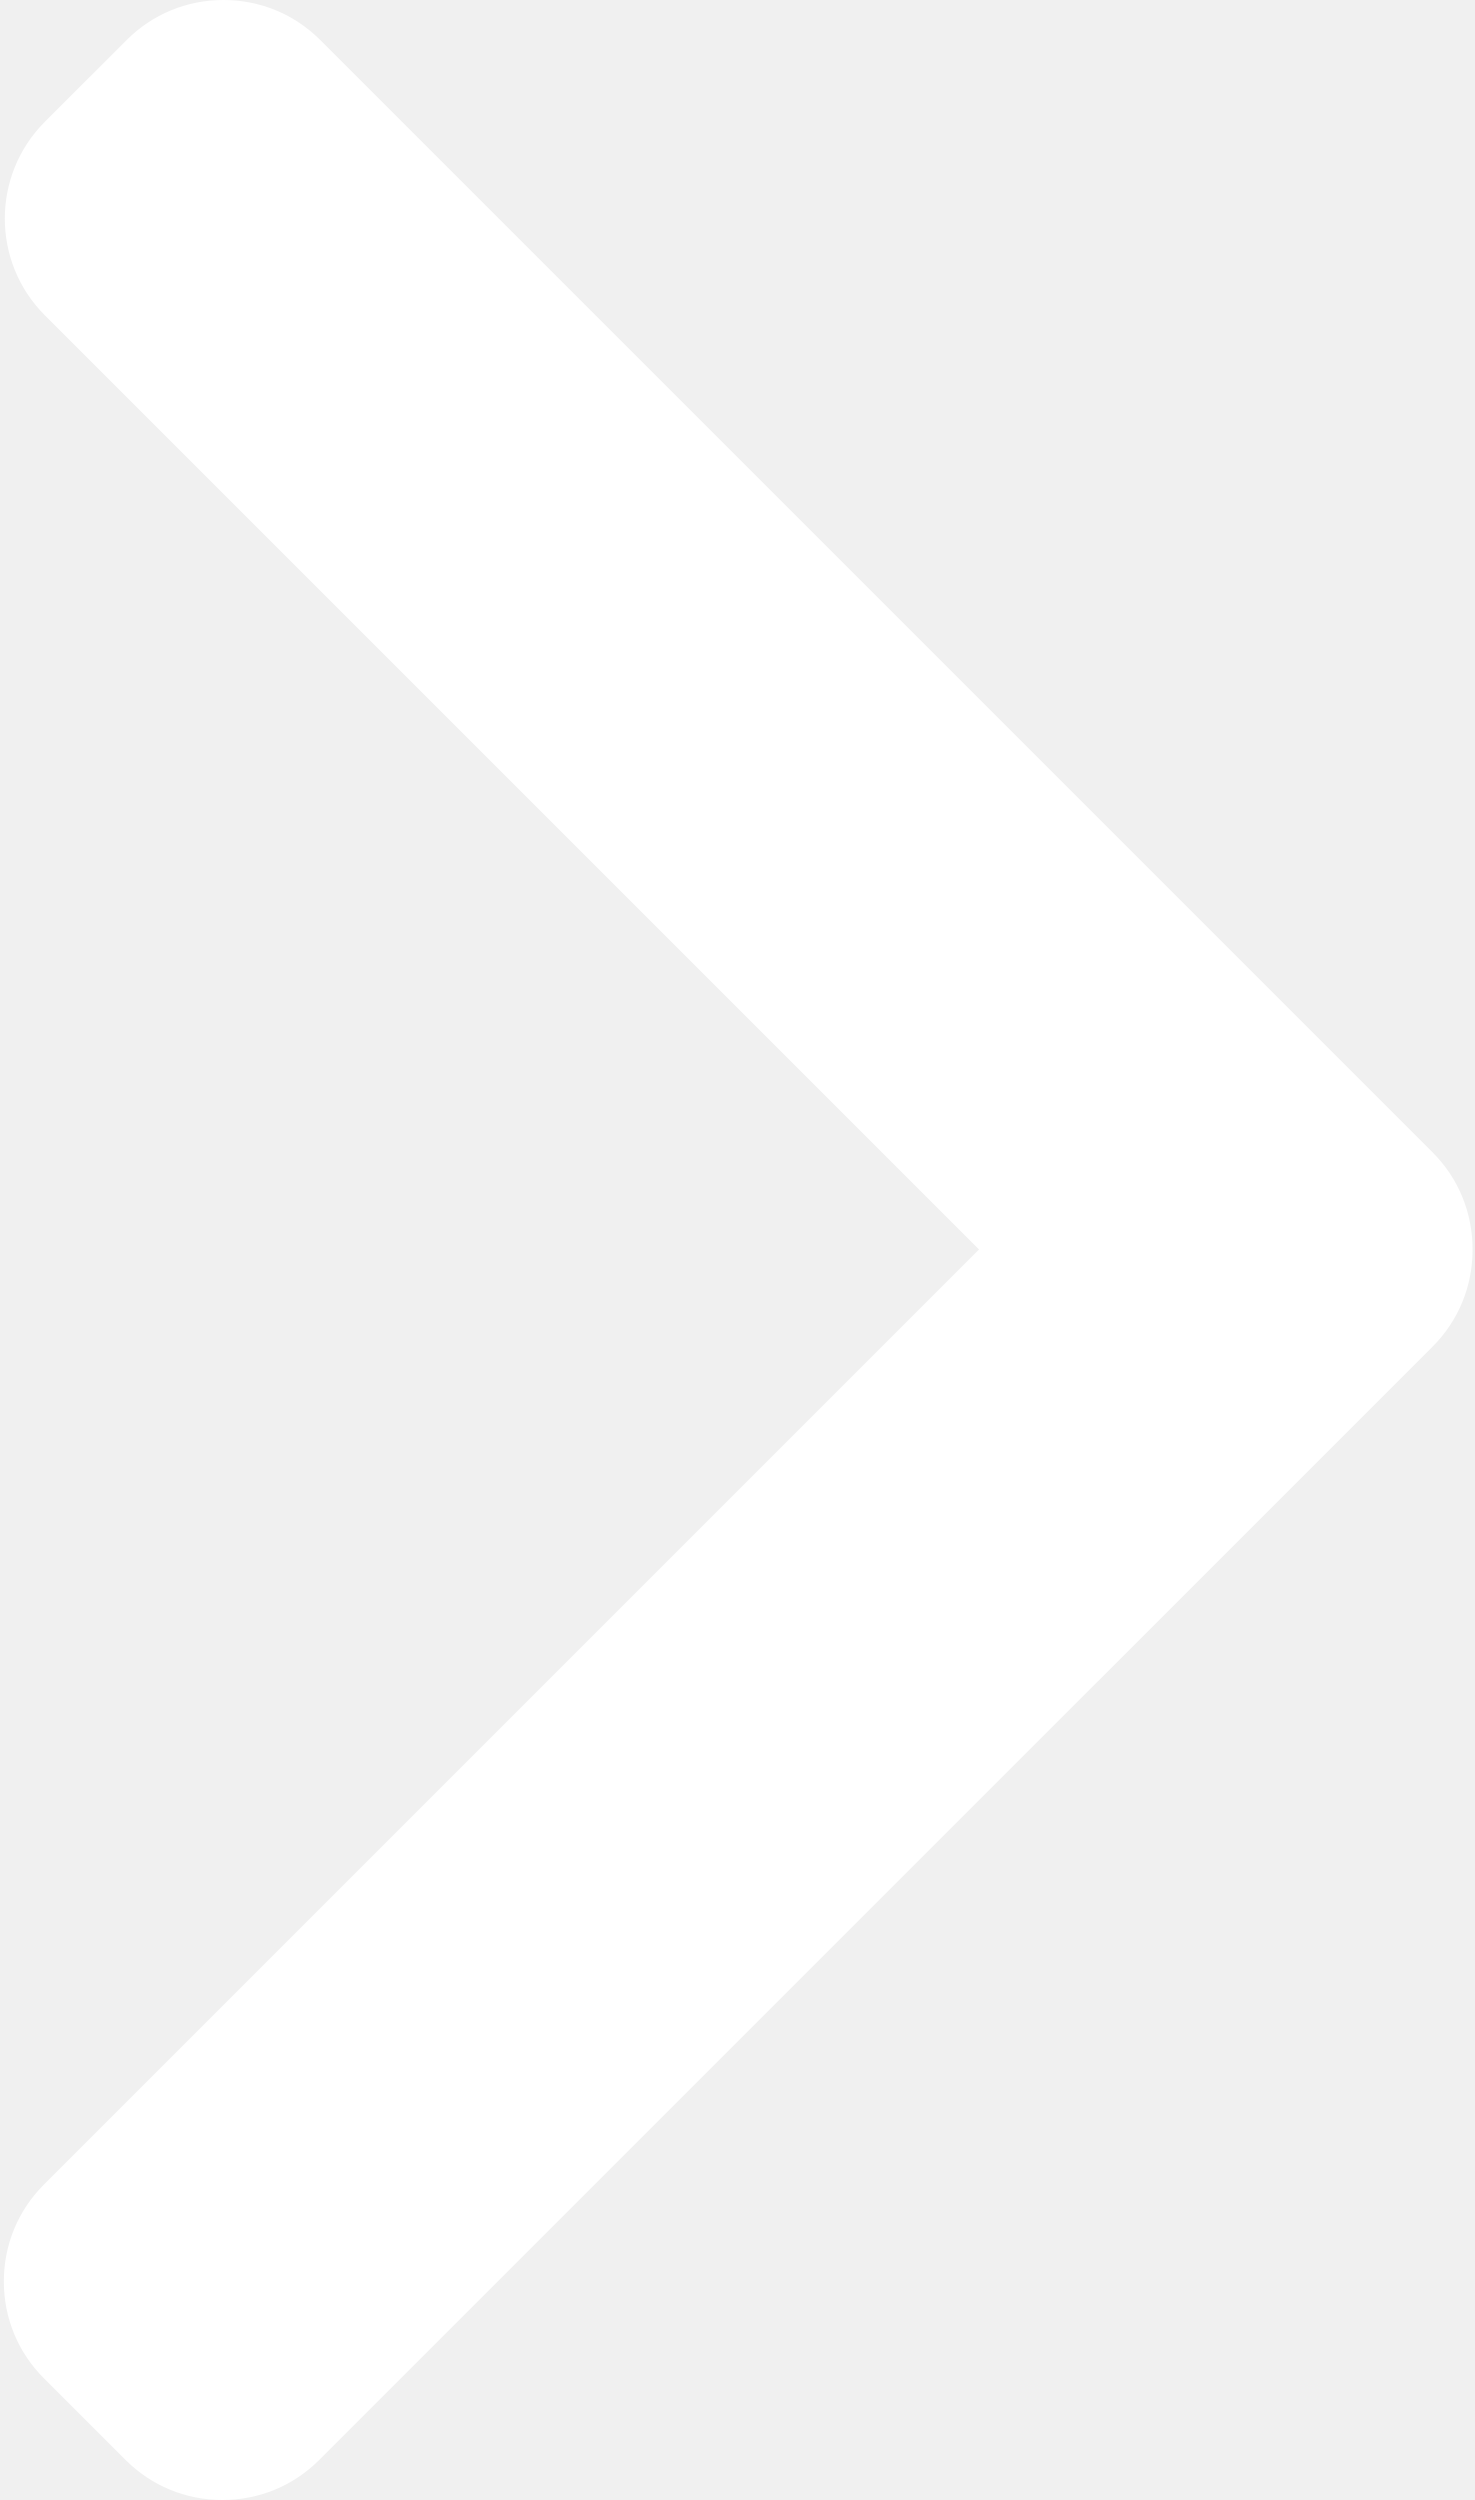
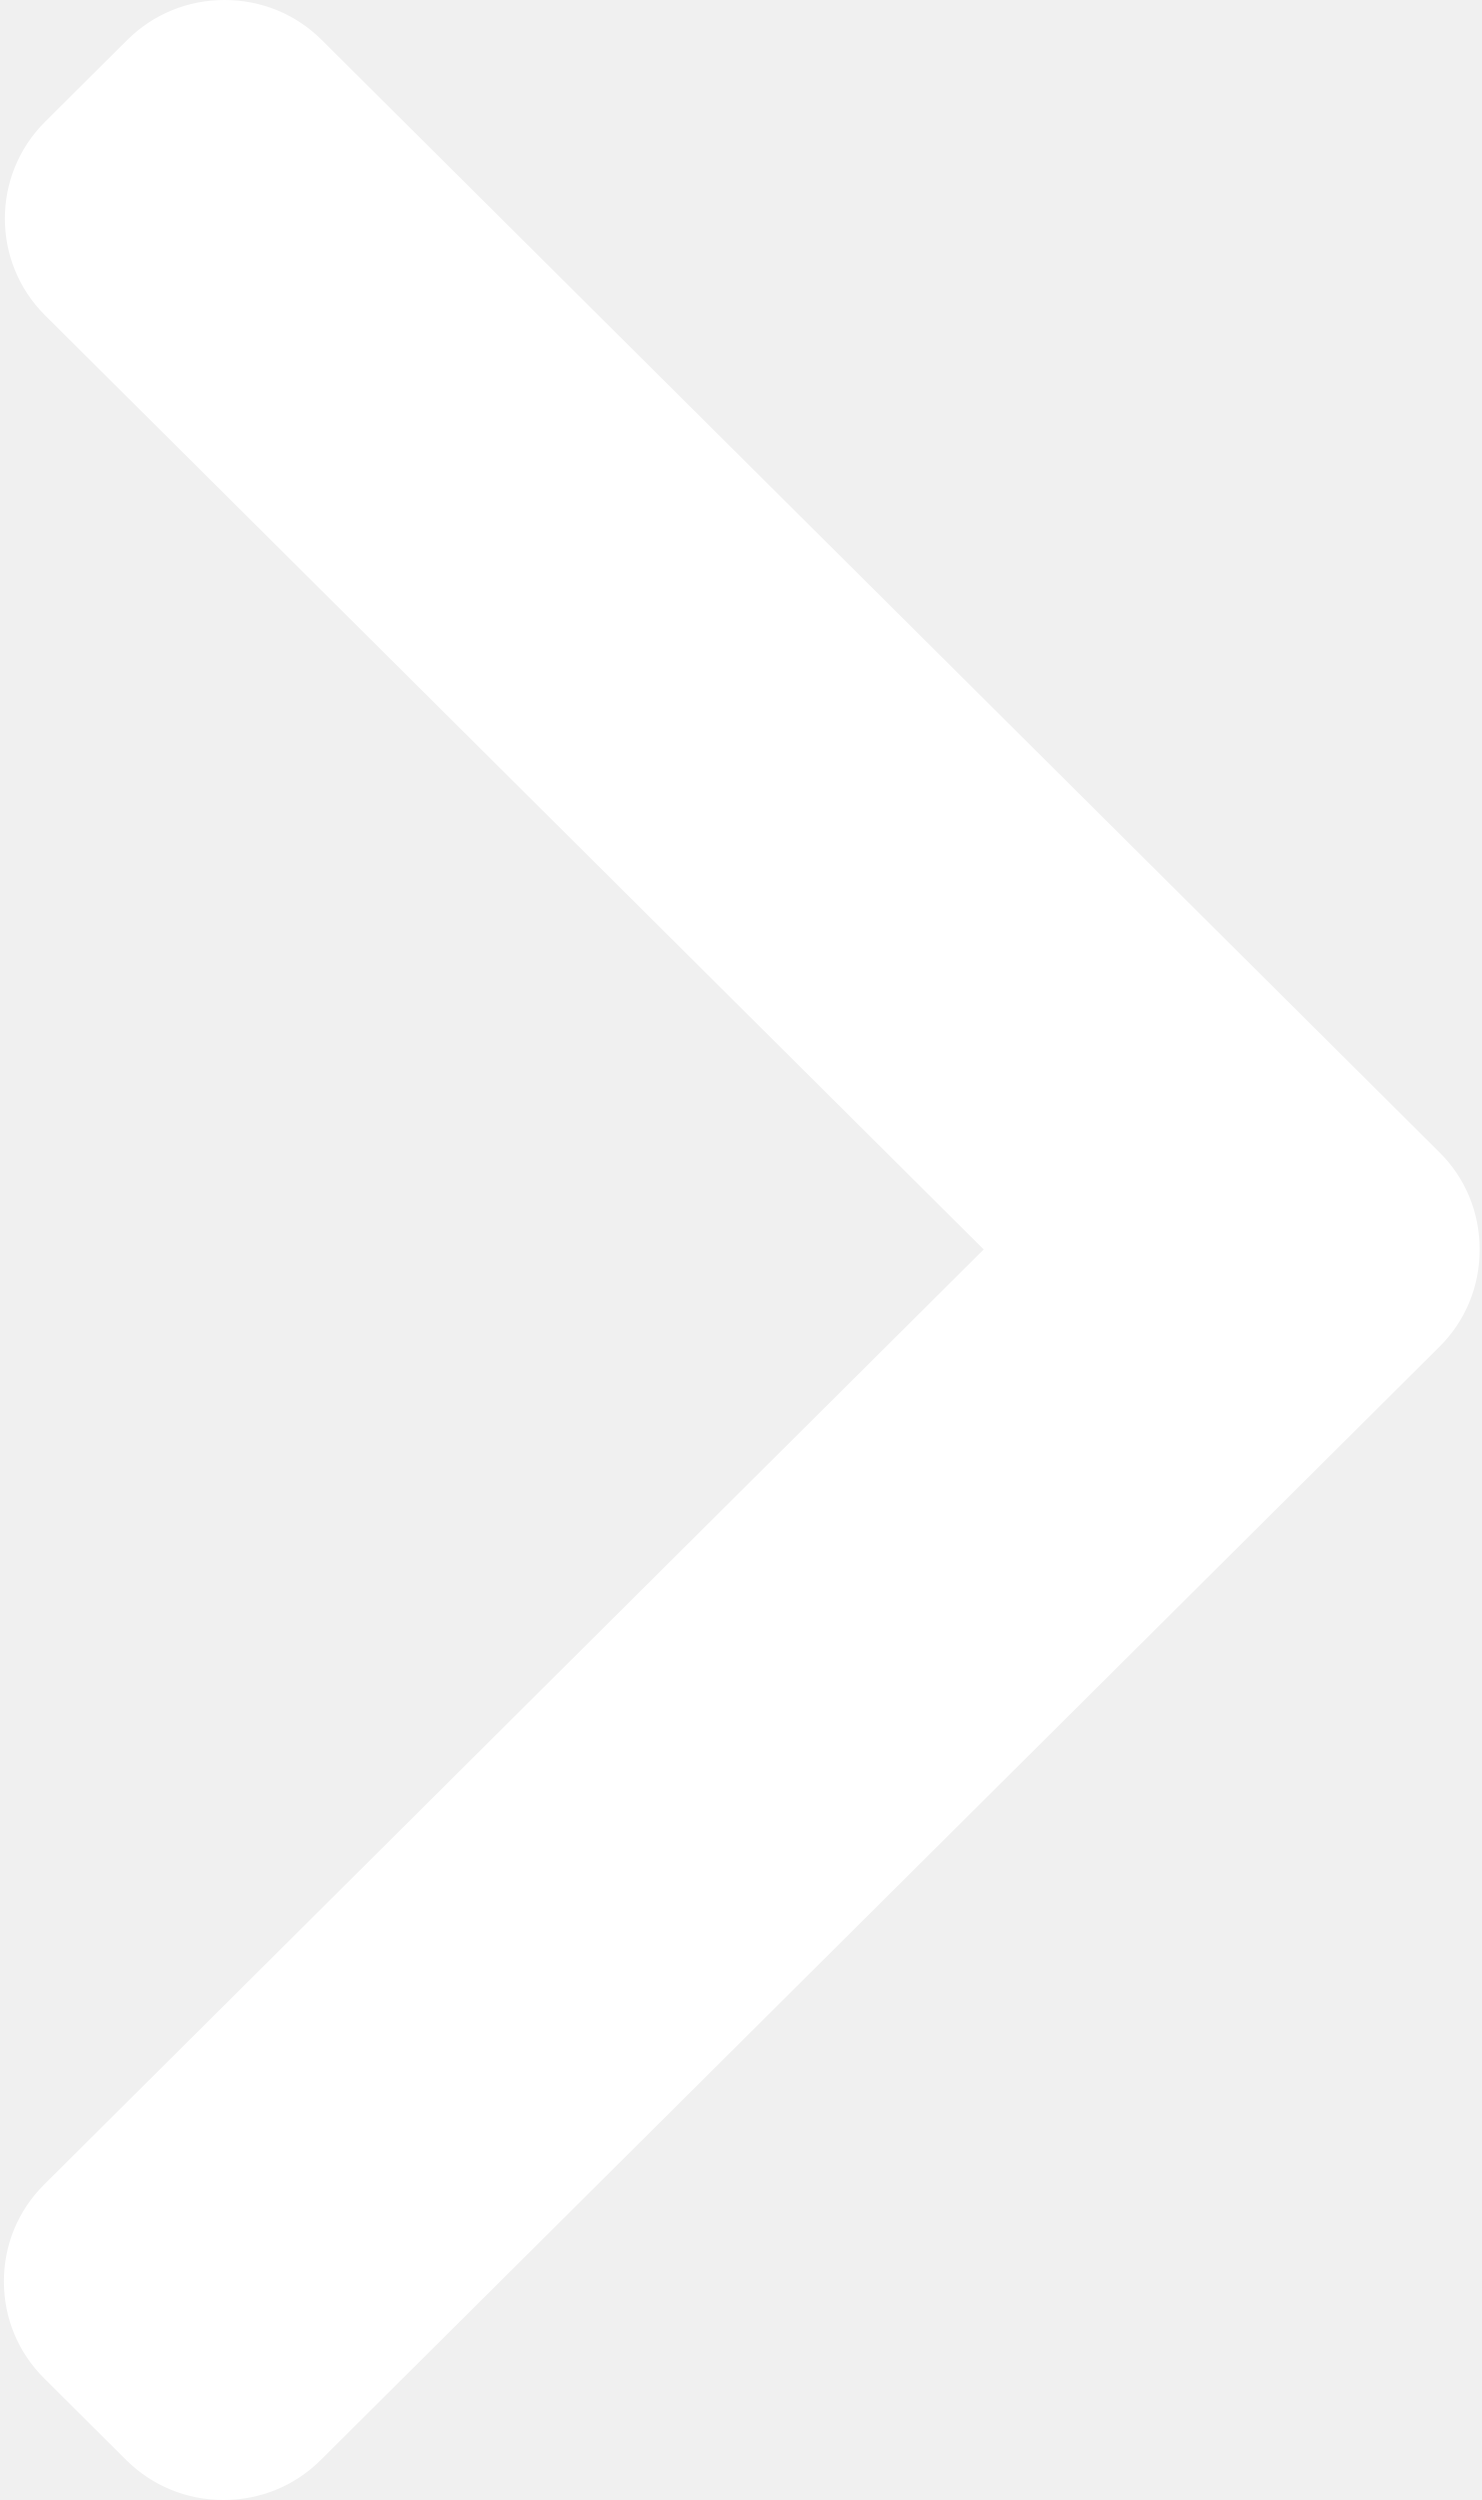
- <svg xmlns="http://www.w3.org/2000/svg" width="184" height="312" viewBox="0 0 184 312" fill="none">
-   <path d="M178.799 143.826L39.955 4.984C36.743 1.771 32.456 0 27.886 0C23.315 0 19.028 1.771 15.817 4.984L5.592 15.207C-1.062 21.868 -1.062 32.694 5.592 39.345L122.182 155.935L5.462 272.655C2.251 275.869 0.478 280.153 0.478 284.722C0.478 289.295 2.251 293.579 5.462 296.796L15.687 307.016C18.901 310.229 23.185 312 27.756 312C32.327 312 36.614 310.229 39.825 307.016L178.799 168.047C182.017 164.823 183.785 160.519 183.775 155.943C183.785 151.349 182.017 147.047 178.799 143.826Z" fill="white" />
+ <svg xmlns="http://www.w3.org/2000/svg" width="16" height="27" viewBox="0 0 16 27" fill="none">
+   <path d="M15.548 12.447L3.474 0.431C3.195 0.153 2.822 0 2.425 0C2.027 0 1.655 0.153 1.375 0.431L0.486 1.316C-0.092 1.892 -0.092 2.829 0.486 3.405L10.624 13.494L0.475 23.595C0.196 23.873 0.042 24.244 0.042 24.639C0.042 25.035 0.196 25.406 0.475 25.684L1.364 26.569C1.644 26.847 2.016 27 2.414 27C2.811 27 3.184 26.847 3.463 26.569L15.548 14.543C15.828 14.264 15.981 13.891 15.98 13.495C15.981 13.098 15.828 12.725 15.548 12.447Z" fill="white" />
</svg>
